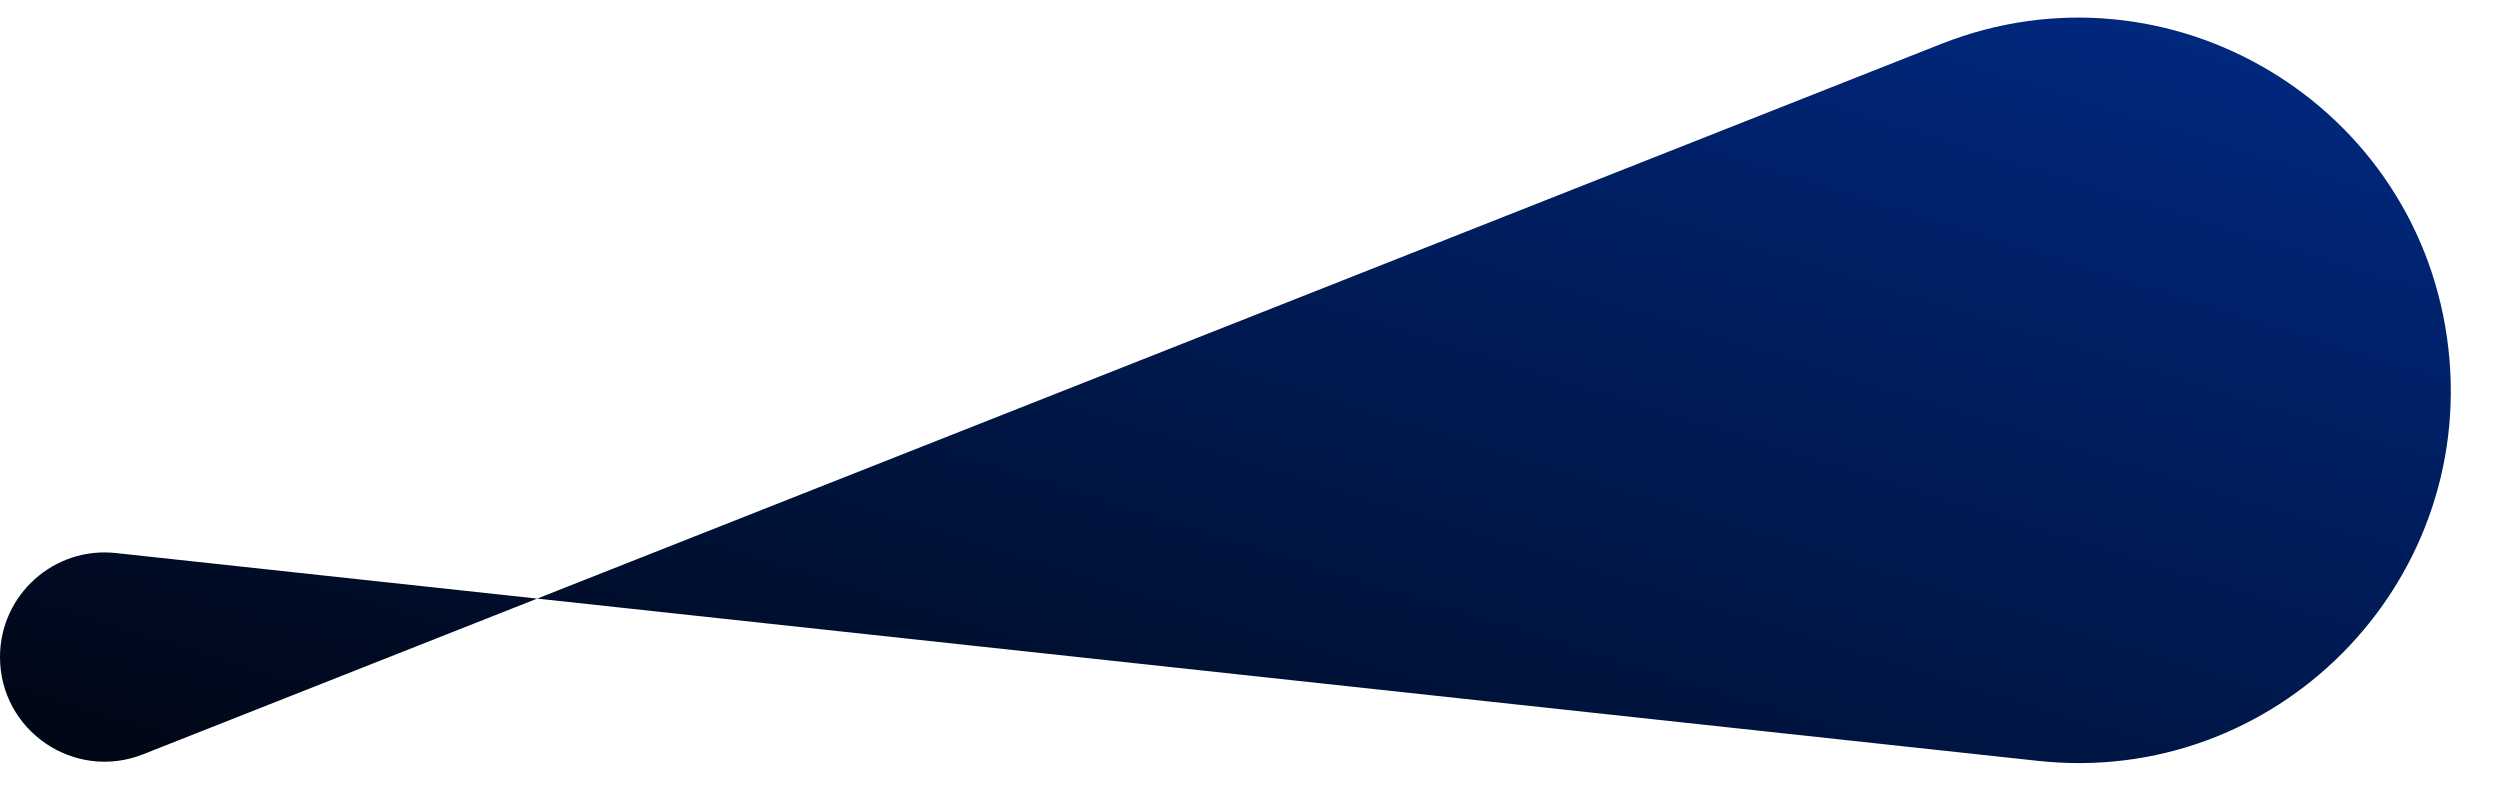
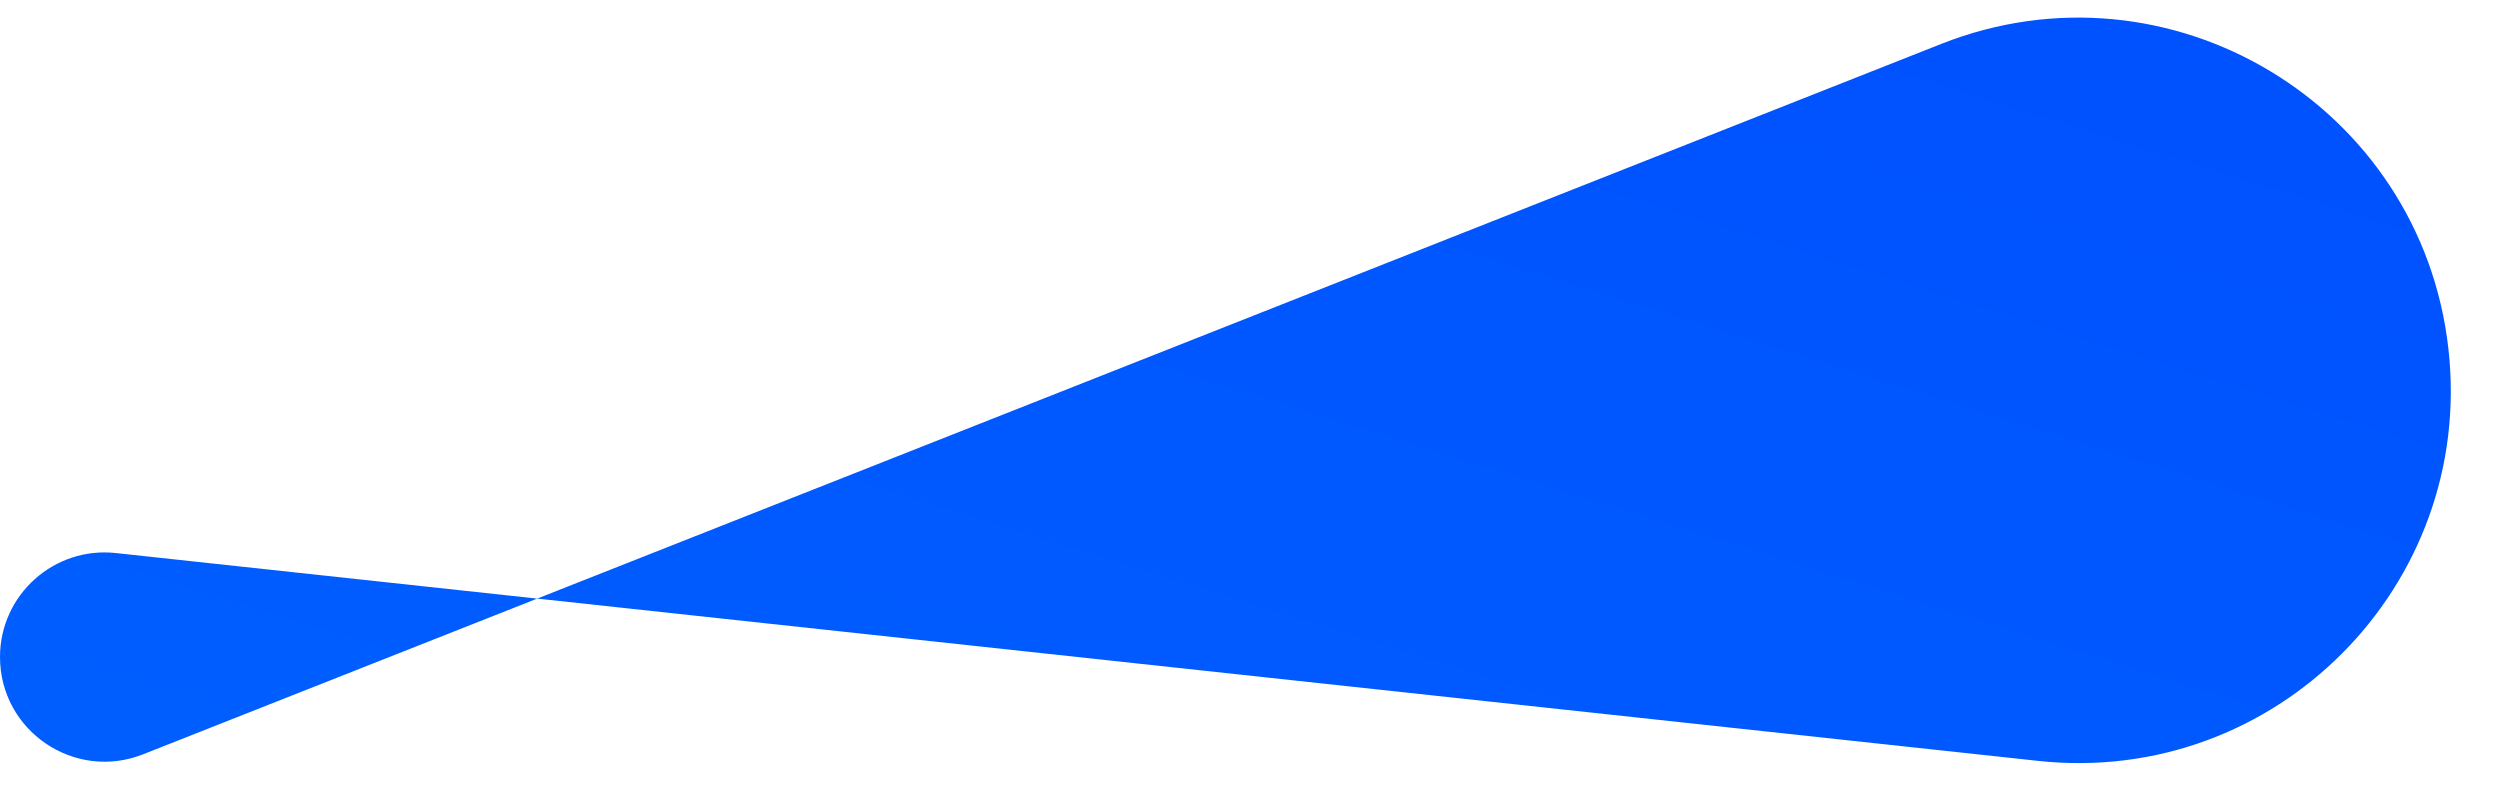
<svg xmlns="http://www.w3.org/2000/svg" width="37" height="12" viewBox="0 0 37 12" fill="none">
  <path d="M0 9.724C0 8.804 0.799 8.086 1.714 8.185L30.164 11.261C33.672 11.64 36.629 8.673 36.237 5.166C35.834 1.555 32.109 -0.685 28.73 0.65L2.117 11.164C1.101 11.565 0 10.816 0 9.724Z" fill="url(#paint0_linear_2164_71)" />
  <defs>
    <linearGradient id="paint0_linear_2164_71" x1="136.358" y1="7.624" x2="122.281" y2="52.856" gradientUnits="userSpaceOnUse">
-       <stop stop-color="#0051ff" />
-       <stop offset="1" stop-color="#000" />
+       <stop stop-color="#0041ff" />
+       <stop offset="1" stop-color="#0061ff" />
    </linearGradient>
  </defs>
</svg>
